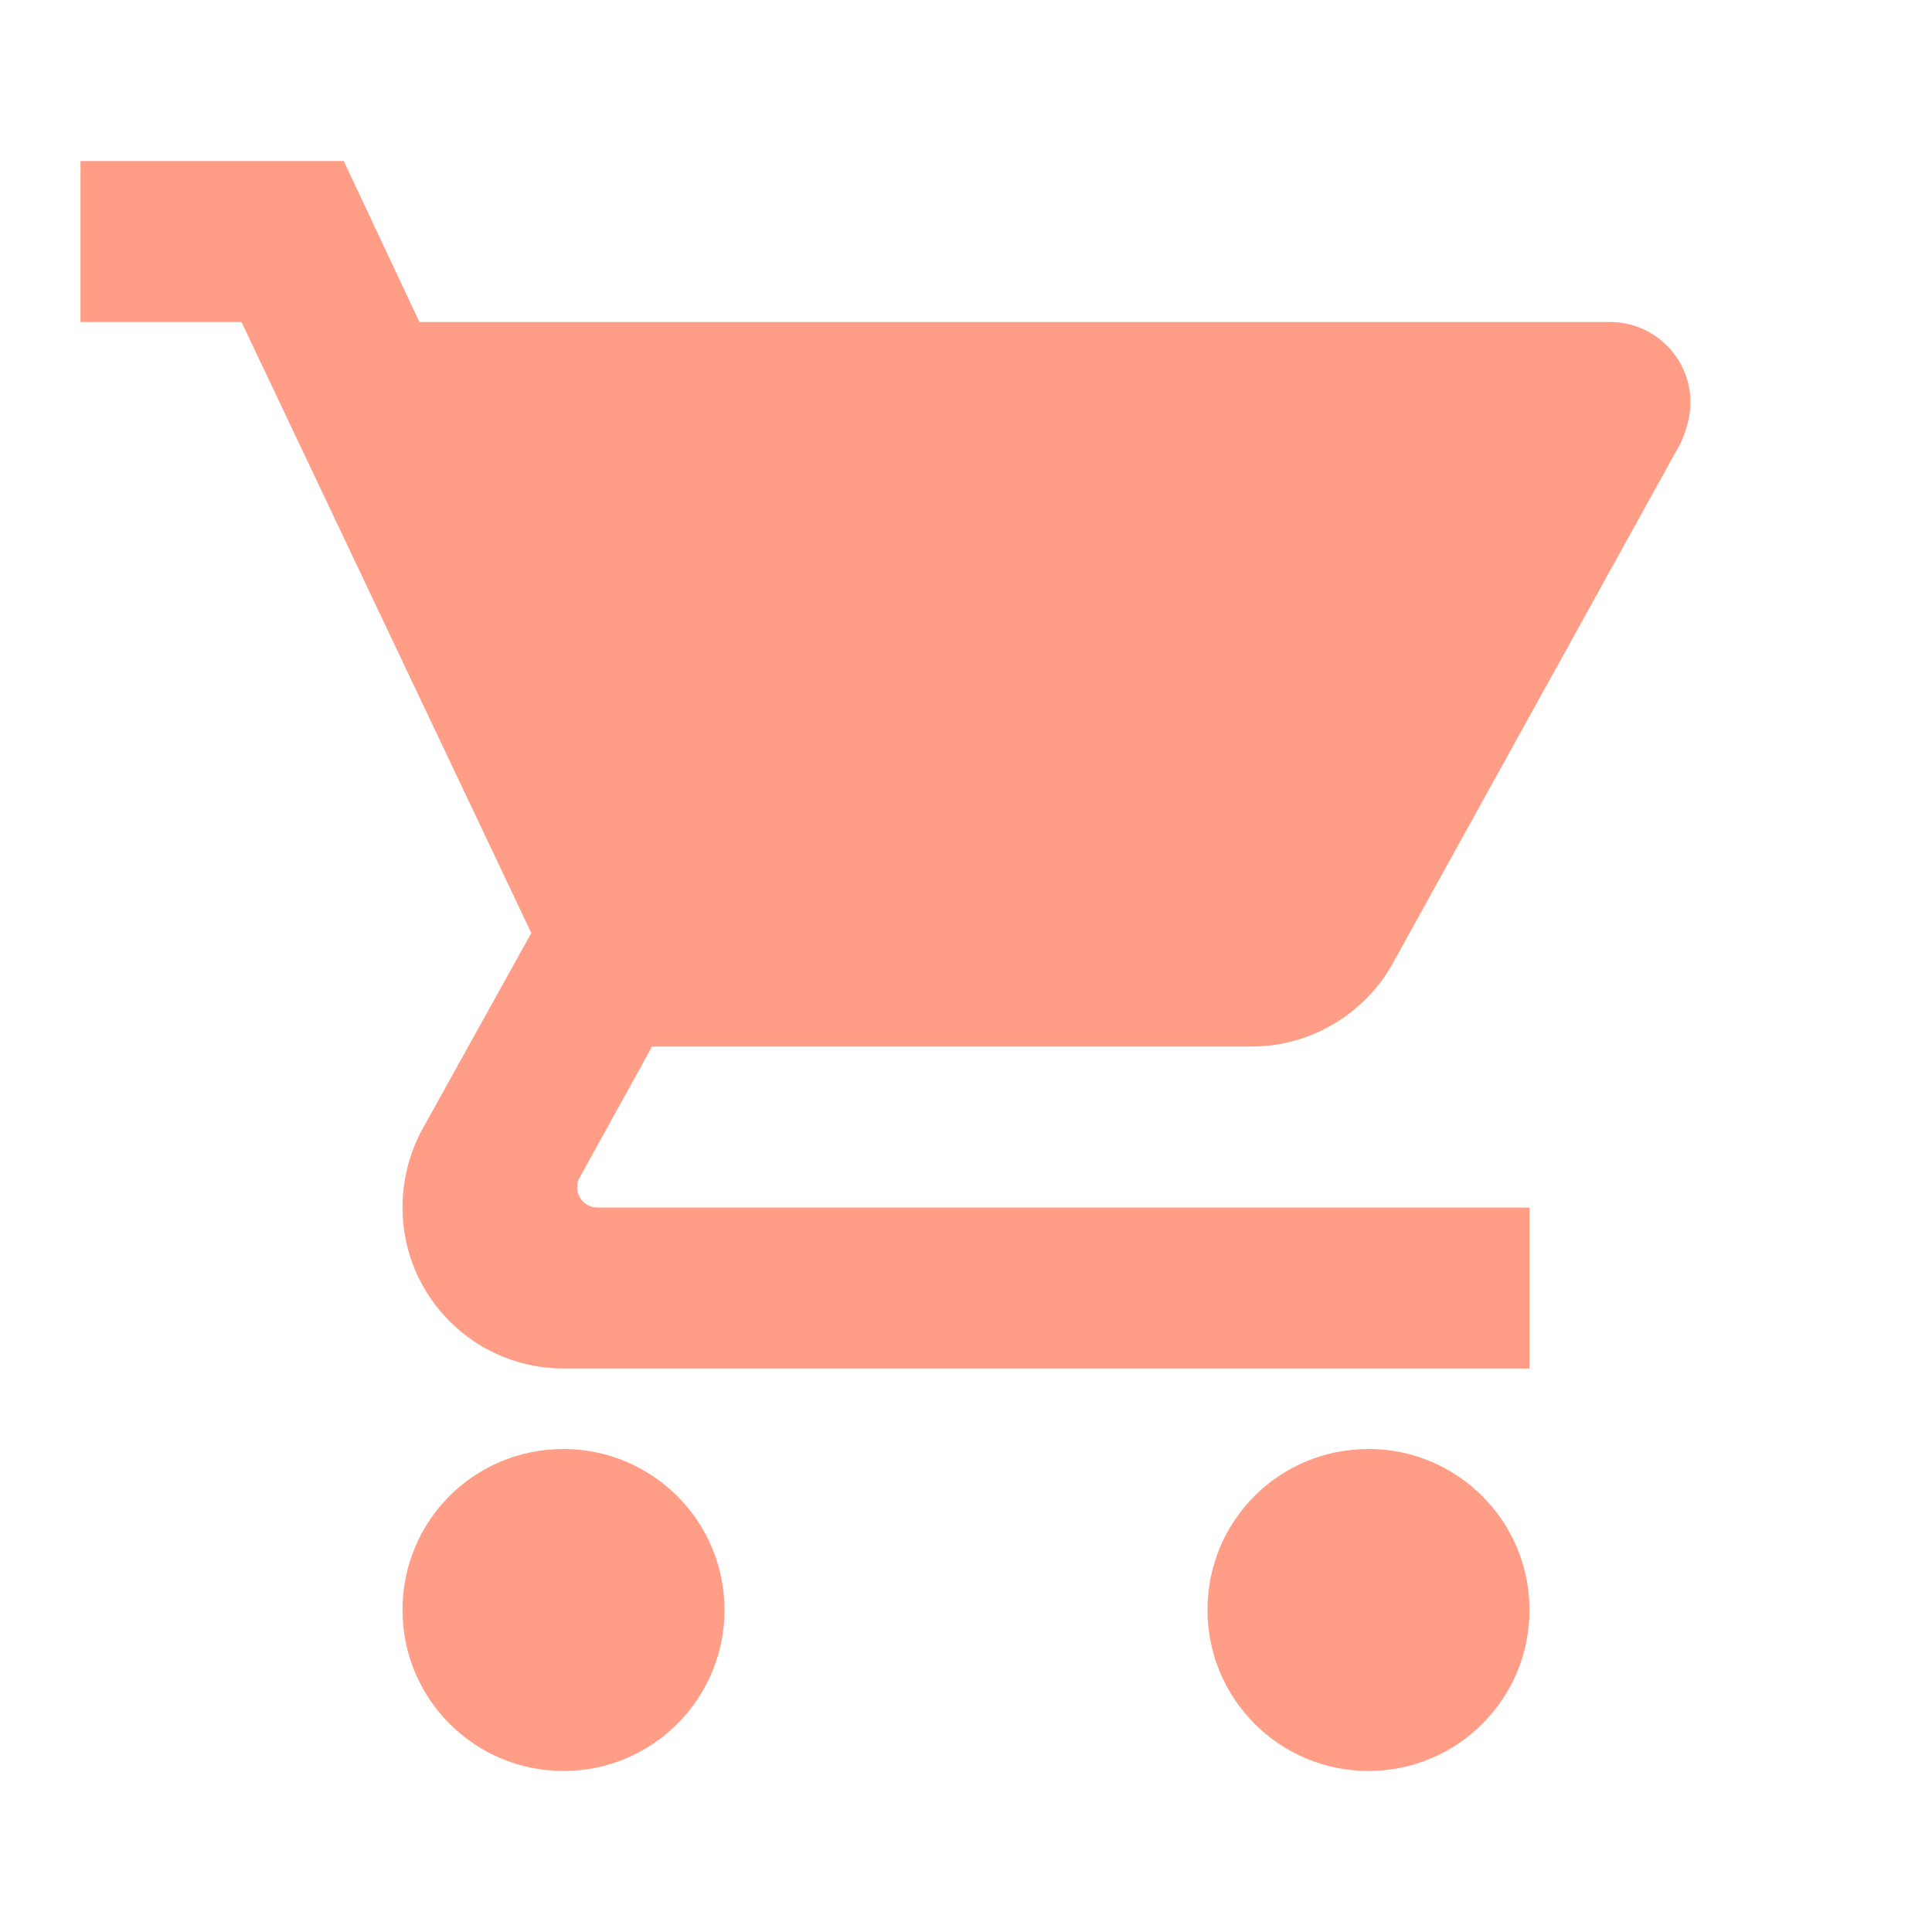
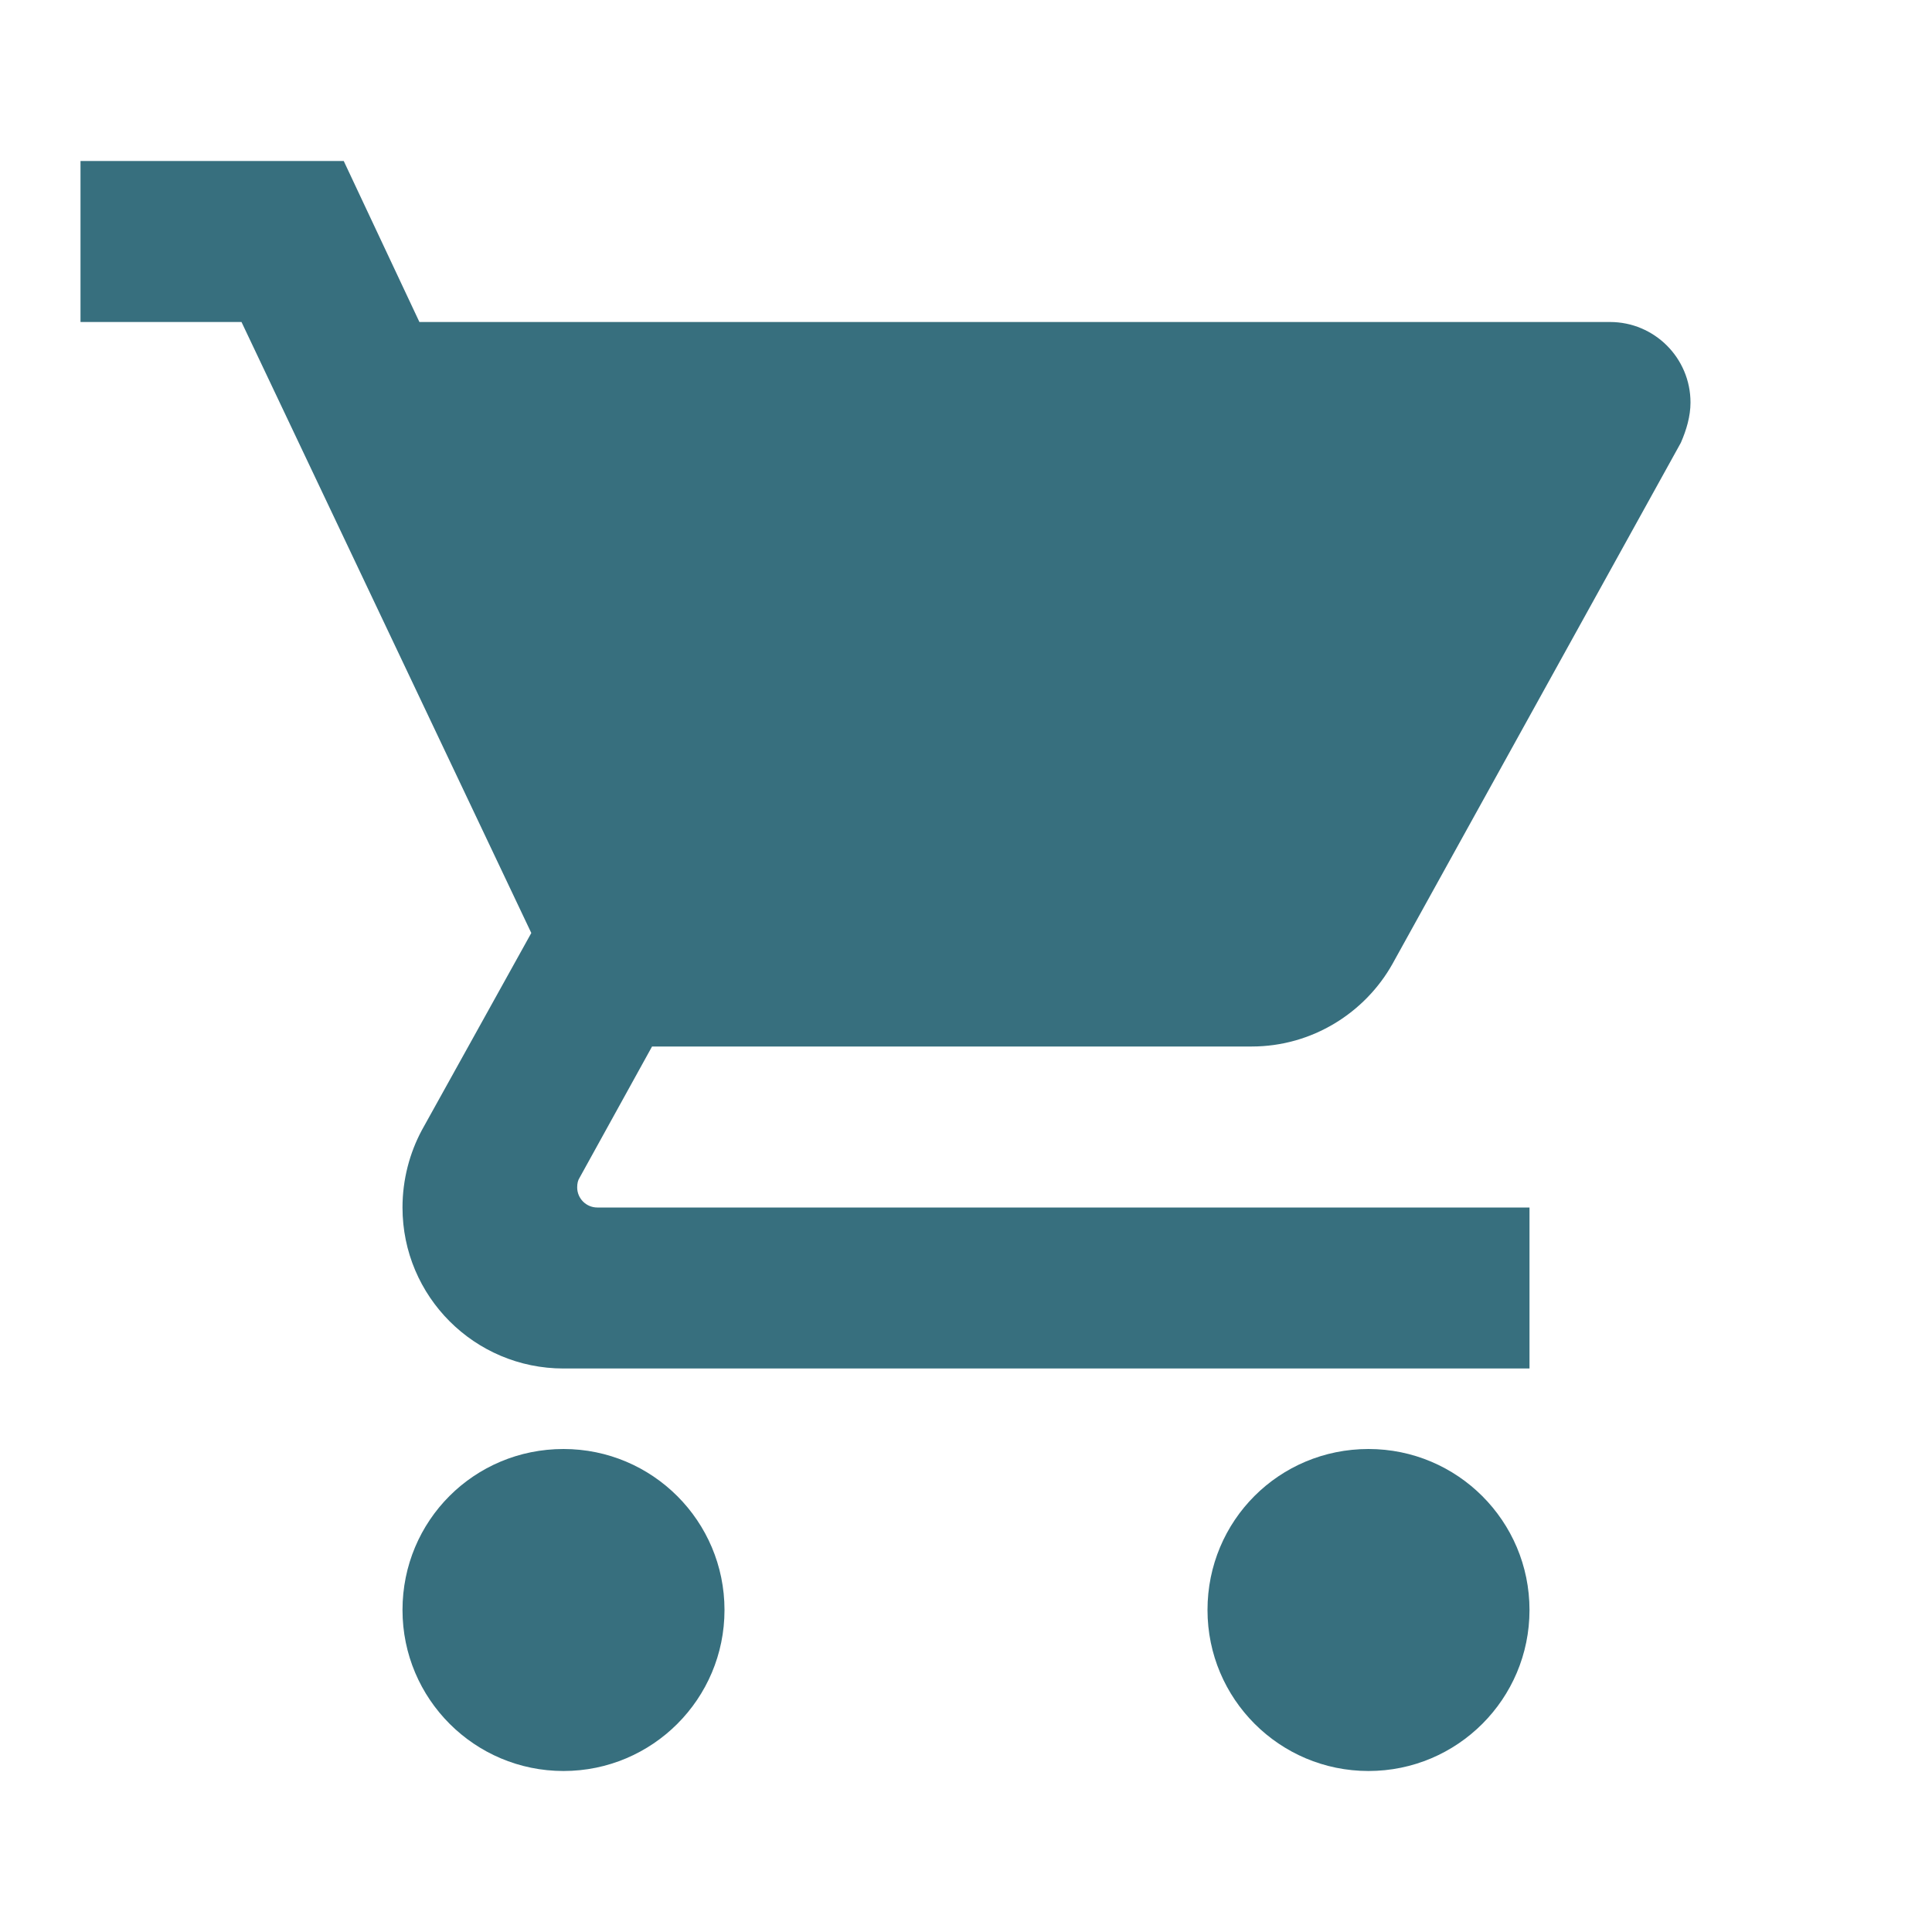
<svg xmlns="http://www.w3.org/2000/svg" width="1em" height="1em" viewBox="0 0 24 24">
-   <path fill="#FF9D86" d="M17 18c-1.11 0-2 .89-2 2a2 2 0 0 0 2 2a2 2 0 0 0 2-2a2 2 0 0 0-2-2M1 2v2h2l3.6 7.59l-1.36 2.45c-.15.28-.24.61-.24.96a2 2 0 0 0 2 2h12v-2H7.42a.25.25 0 0 1-.25-.25q0-.075.03-.12L8.1 13h7.45c.75 0 1.41-.42 1.75-1.03l3.58-6.47c.07-.16.12-.33.12-.5a1 1 0 0 0-1-1H5.21l-.94-2M7 18c-1.11 0-2 .89-2 2a2 2 0 0 0 2 2a2 2 0 0 0 2-2a2 2 0 0 0-2-2" />
+   <path fill="#376F7E" d="M17 18c-1.11 0-2 .89-2 2a2 2 0 0 0 2 2a2 2 0 0 0 2-2a2 2 0 0 0-2-2M1 2v2h2l3.6 7.59l-1.36 2.45c-.15.28-.24.61-.24.96a2 2 0 0 0 2 2h12v-2H7.42a.25.25 0 0 1-.25-.25q0-.075.03-.12L8.1 13h7.45c.75 0 1.41-.42 1.75-1.03l3.58-6.47c.07-.16.12-.33.12-.5a1 1 0 0 0-1-1H5.21l-.94-2M7 18c-1.11 0-2 .89-2 2a2 2 0 0 0 2 2a2 2 0 0 0 2-2a2 2 0 0 0-2-2" />
</svg>
